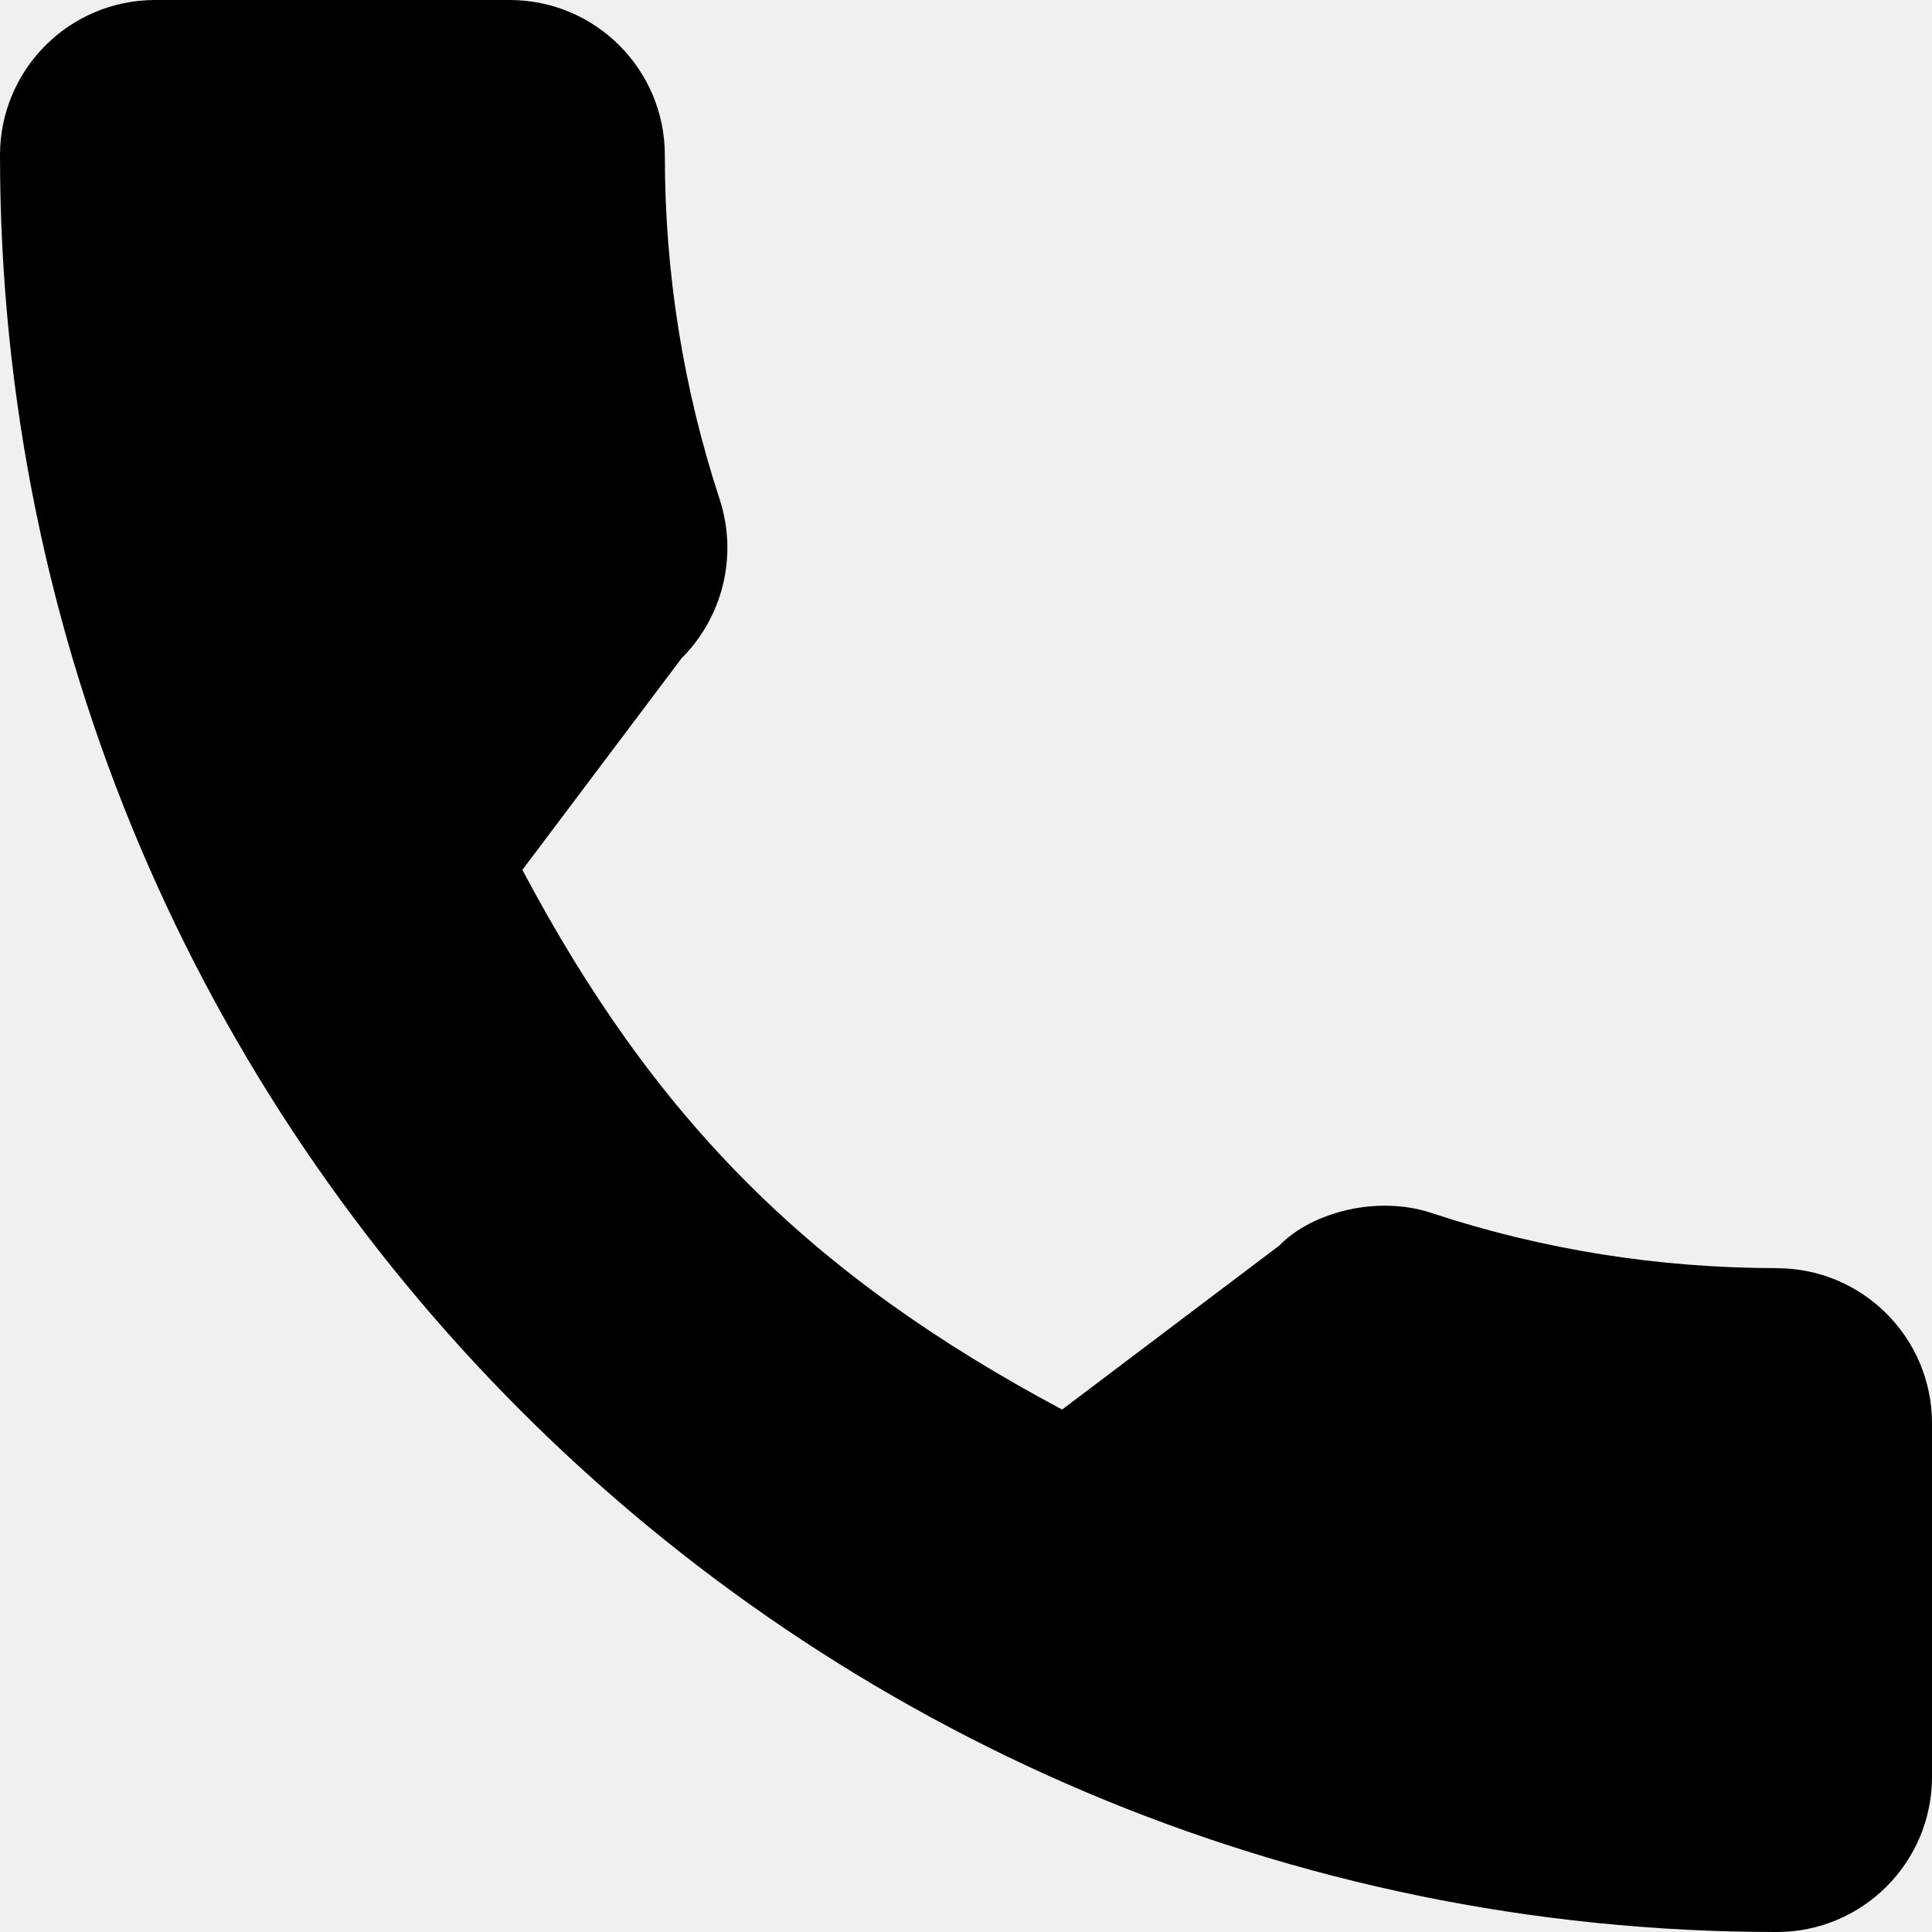
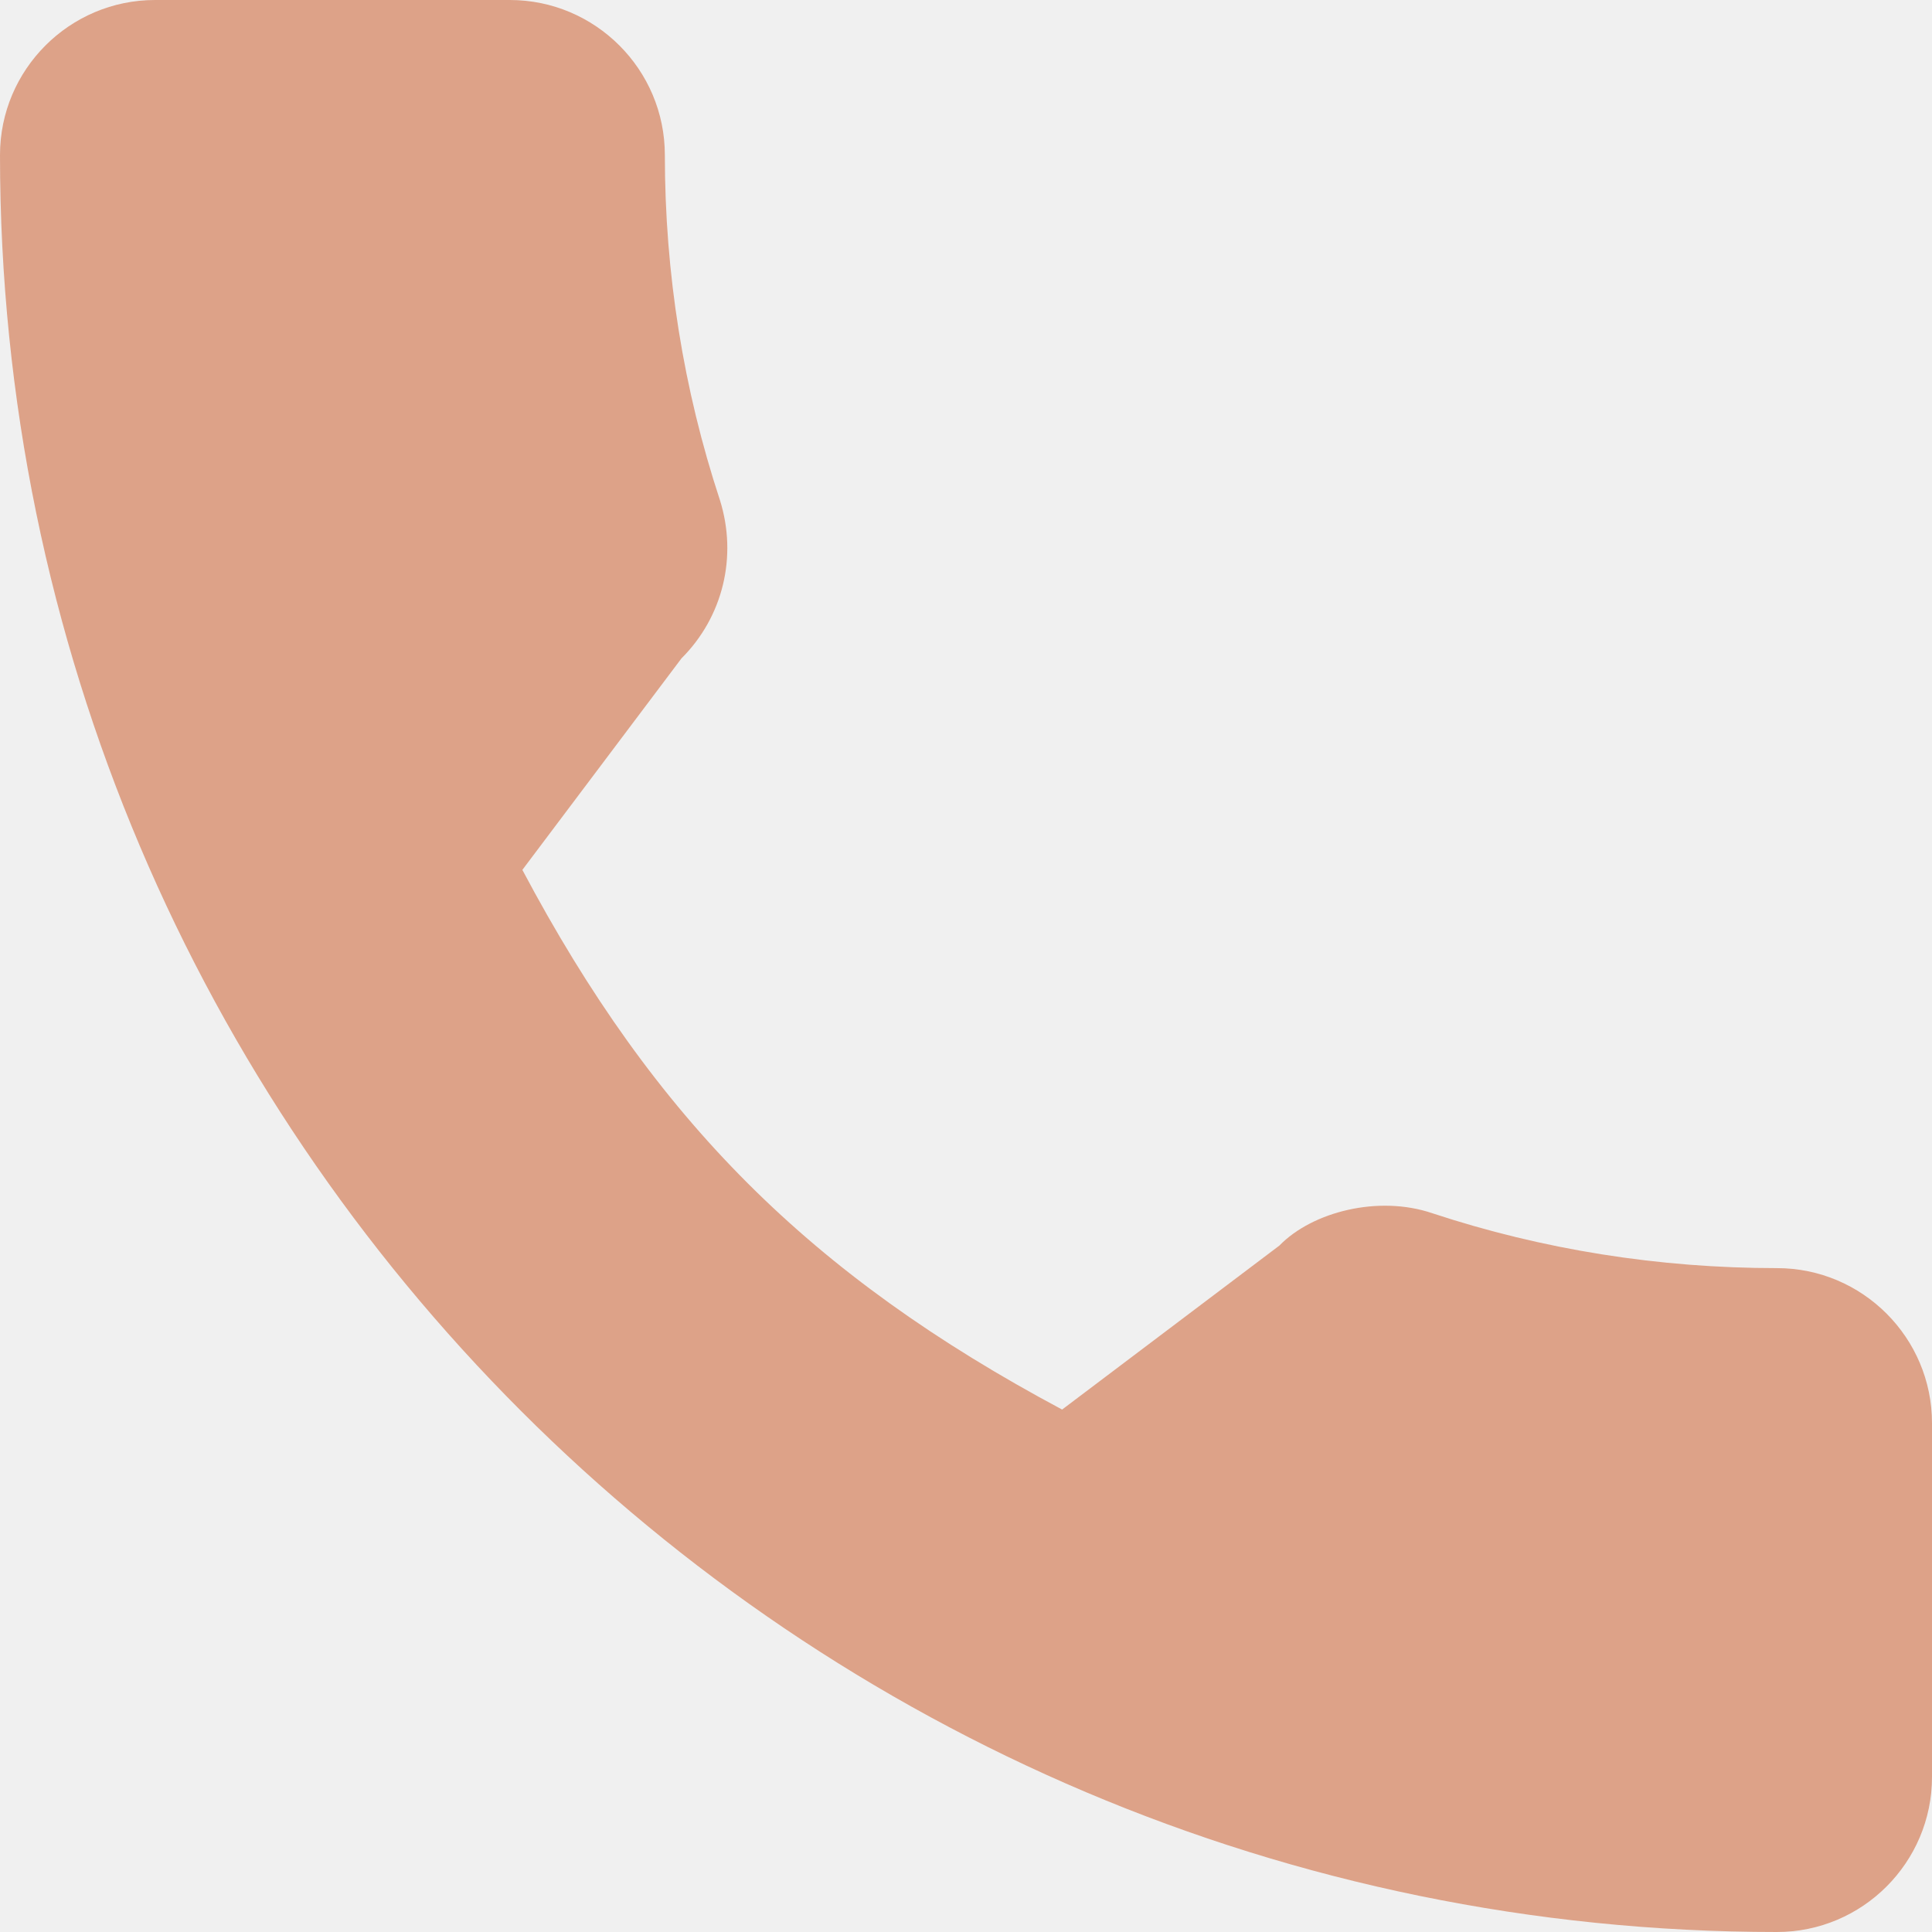
- <svg xmlns="http://www.w3.org/2000/svg" width="24" height="24" viewBox="0 0 24 24">
+ <svg xmlns="http://www.w3.org/2000/svg" width="24" height="24" viewBox="0 0 24 24" fill="none">
  <g clip-path="url(#clip0)">
-     <path d="M22.074 15.753c-1.47 0-2.912-.23-4.28-.681-.669-.229-1.493-.02-1.901.4l-2.699 2.038c-3.13-1.67-5.057-3.598-6.705-6.704l1.977-2.628a1.94 1.94 0 00.477-1.966 13.647 13.647 0 01-.684-4.286A1.928 1.928 0 006.333 0H1.926A1.928 1.928 0 000 1.926C0 14.098 9.902 24 22.074 24A1.928 1.928 0 0024 22.074V17.68a1.928 1.928 0 00-1.926-1.926z" />
+     <path d="M22.074 15.753C20.605 15.753 19.162 15.523 17.795 15.072C17.125 14.843 16.301 15.053 15.893 15.473L13.194 17.51C10.064 15.839 8.137 13.912 6.489 10.806L8.466 8.178C8.98 7.665 9.164 6.915 8.943 6.212C8.49 4.838 8.259 3.396 8.259 1.926C8.259 0.864 7.395 0 6.333 0H1.926C0.864 0 0 0.864 0 1.926C0 14.098 9.902 24 22.074 24C23.136 24 24 23.136 24 22.074V17.679C24 16.617 23.136 15.753 22.074 15.753Z" fill="#dda288" />
  </g>
  <defs>
    <clipPath id="clip0">
-       <path d="M0 0h24v24H0z" />
+       <rect width="24" height="24" fill="white" />
    </clipPath>
  </defs>
</svg>
